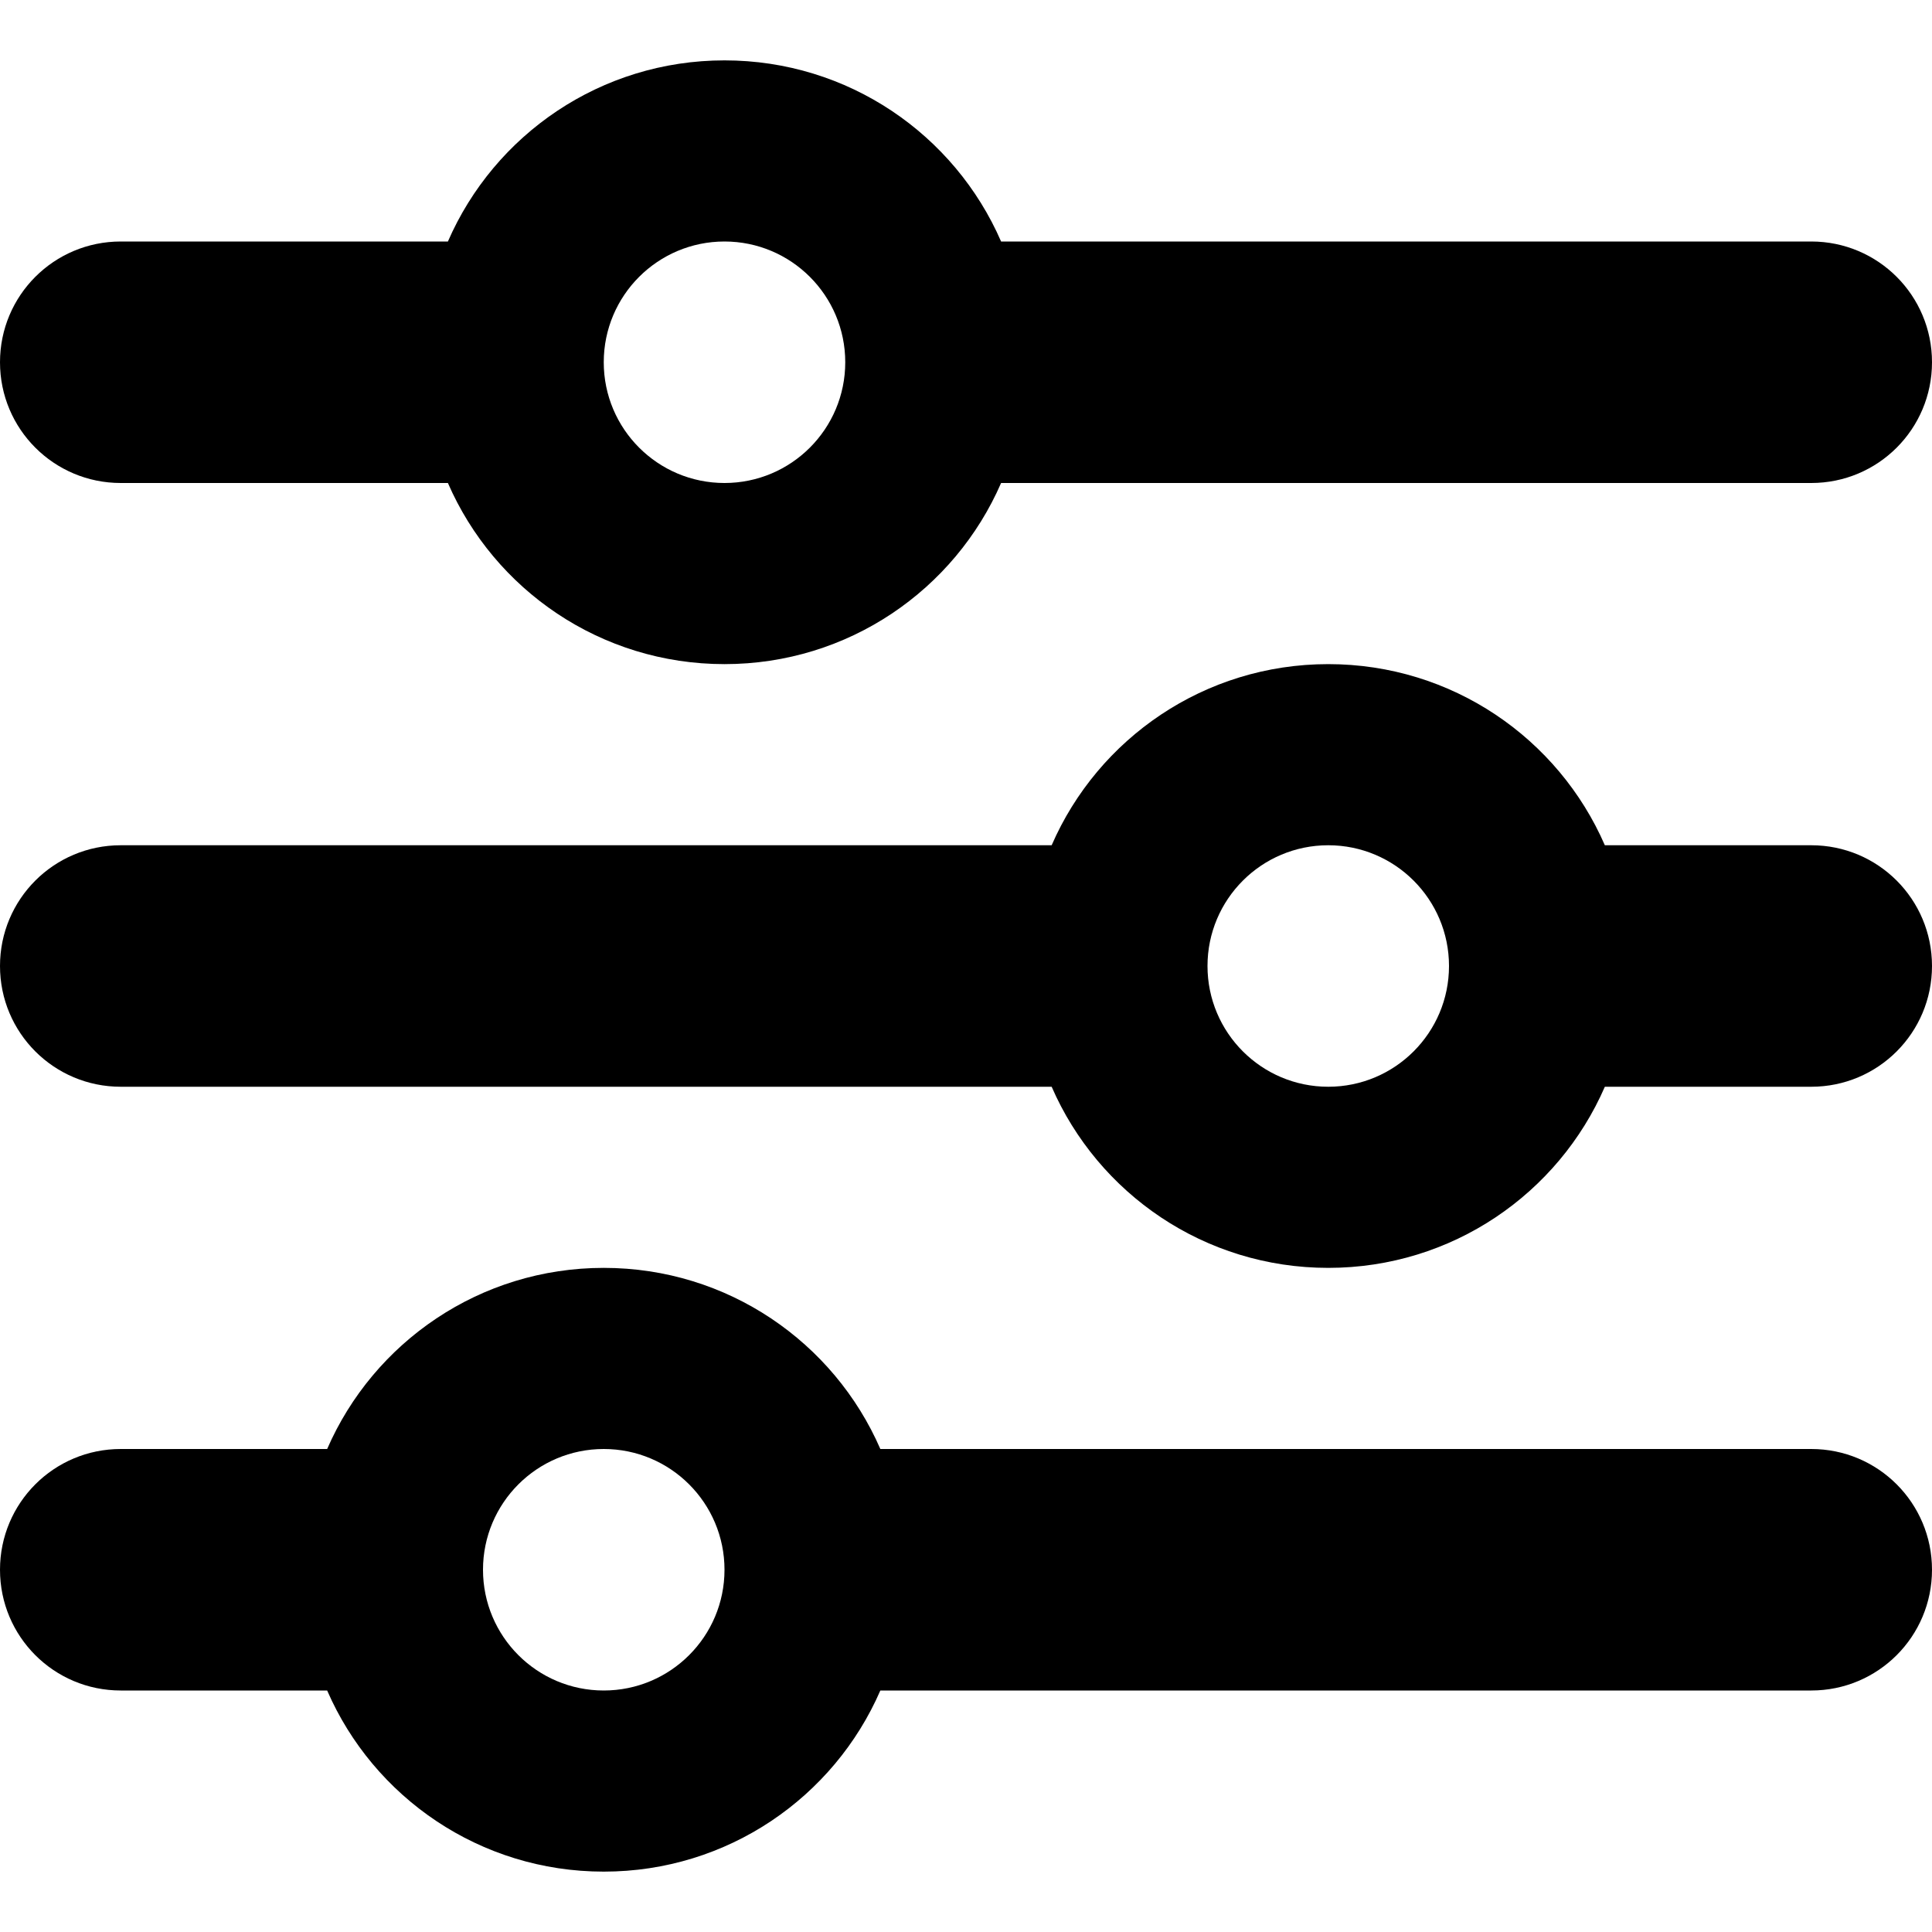
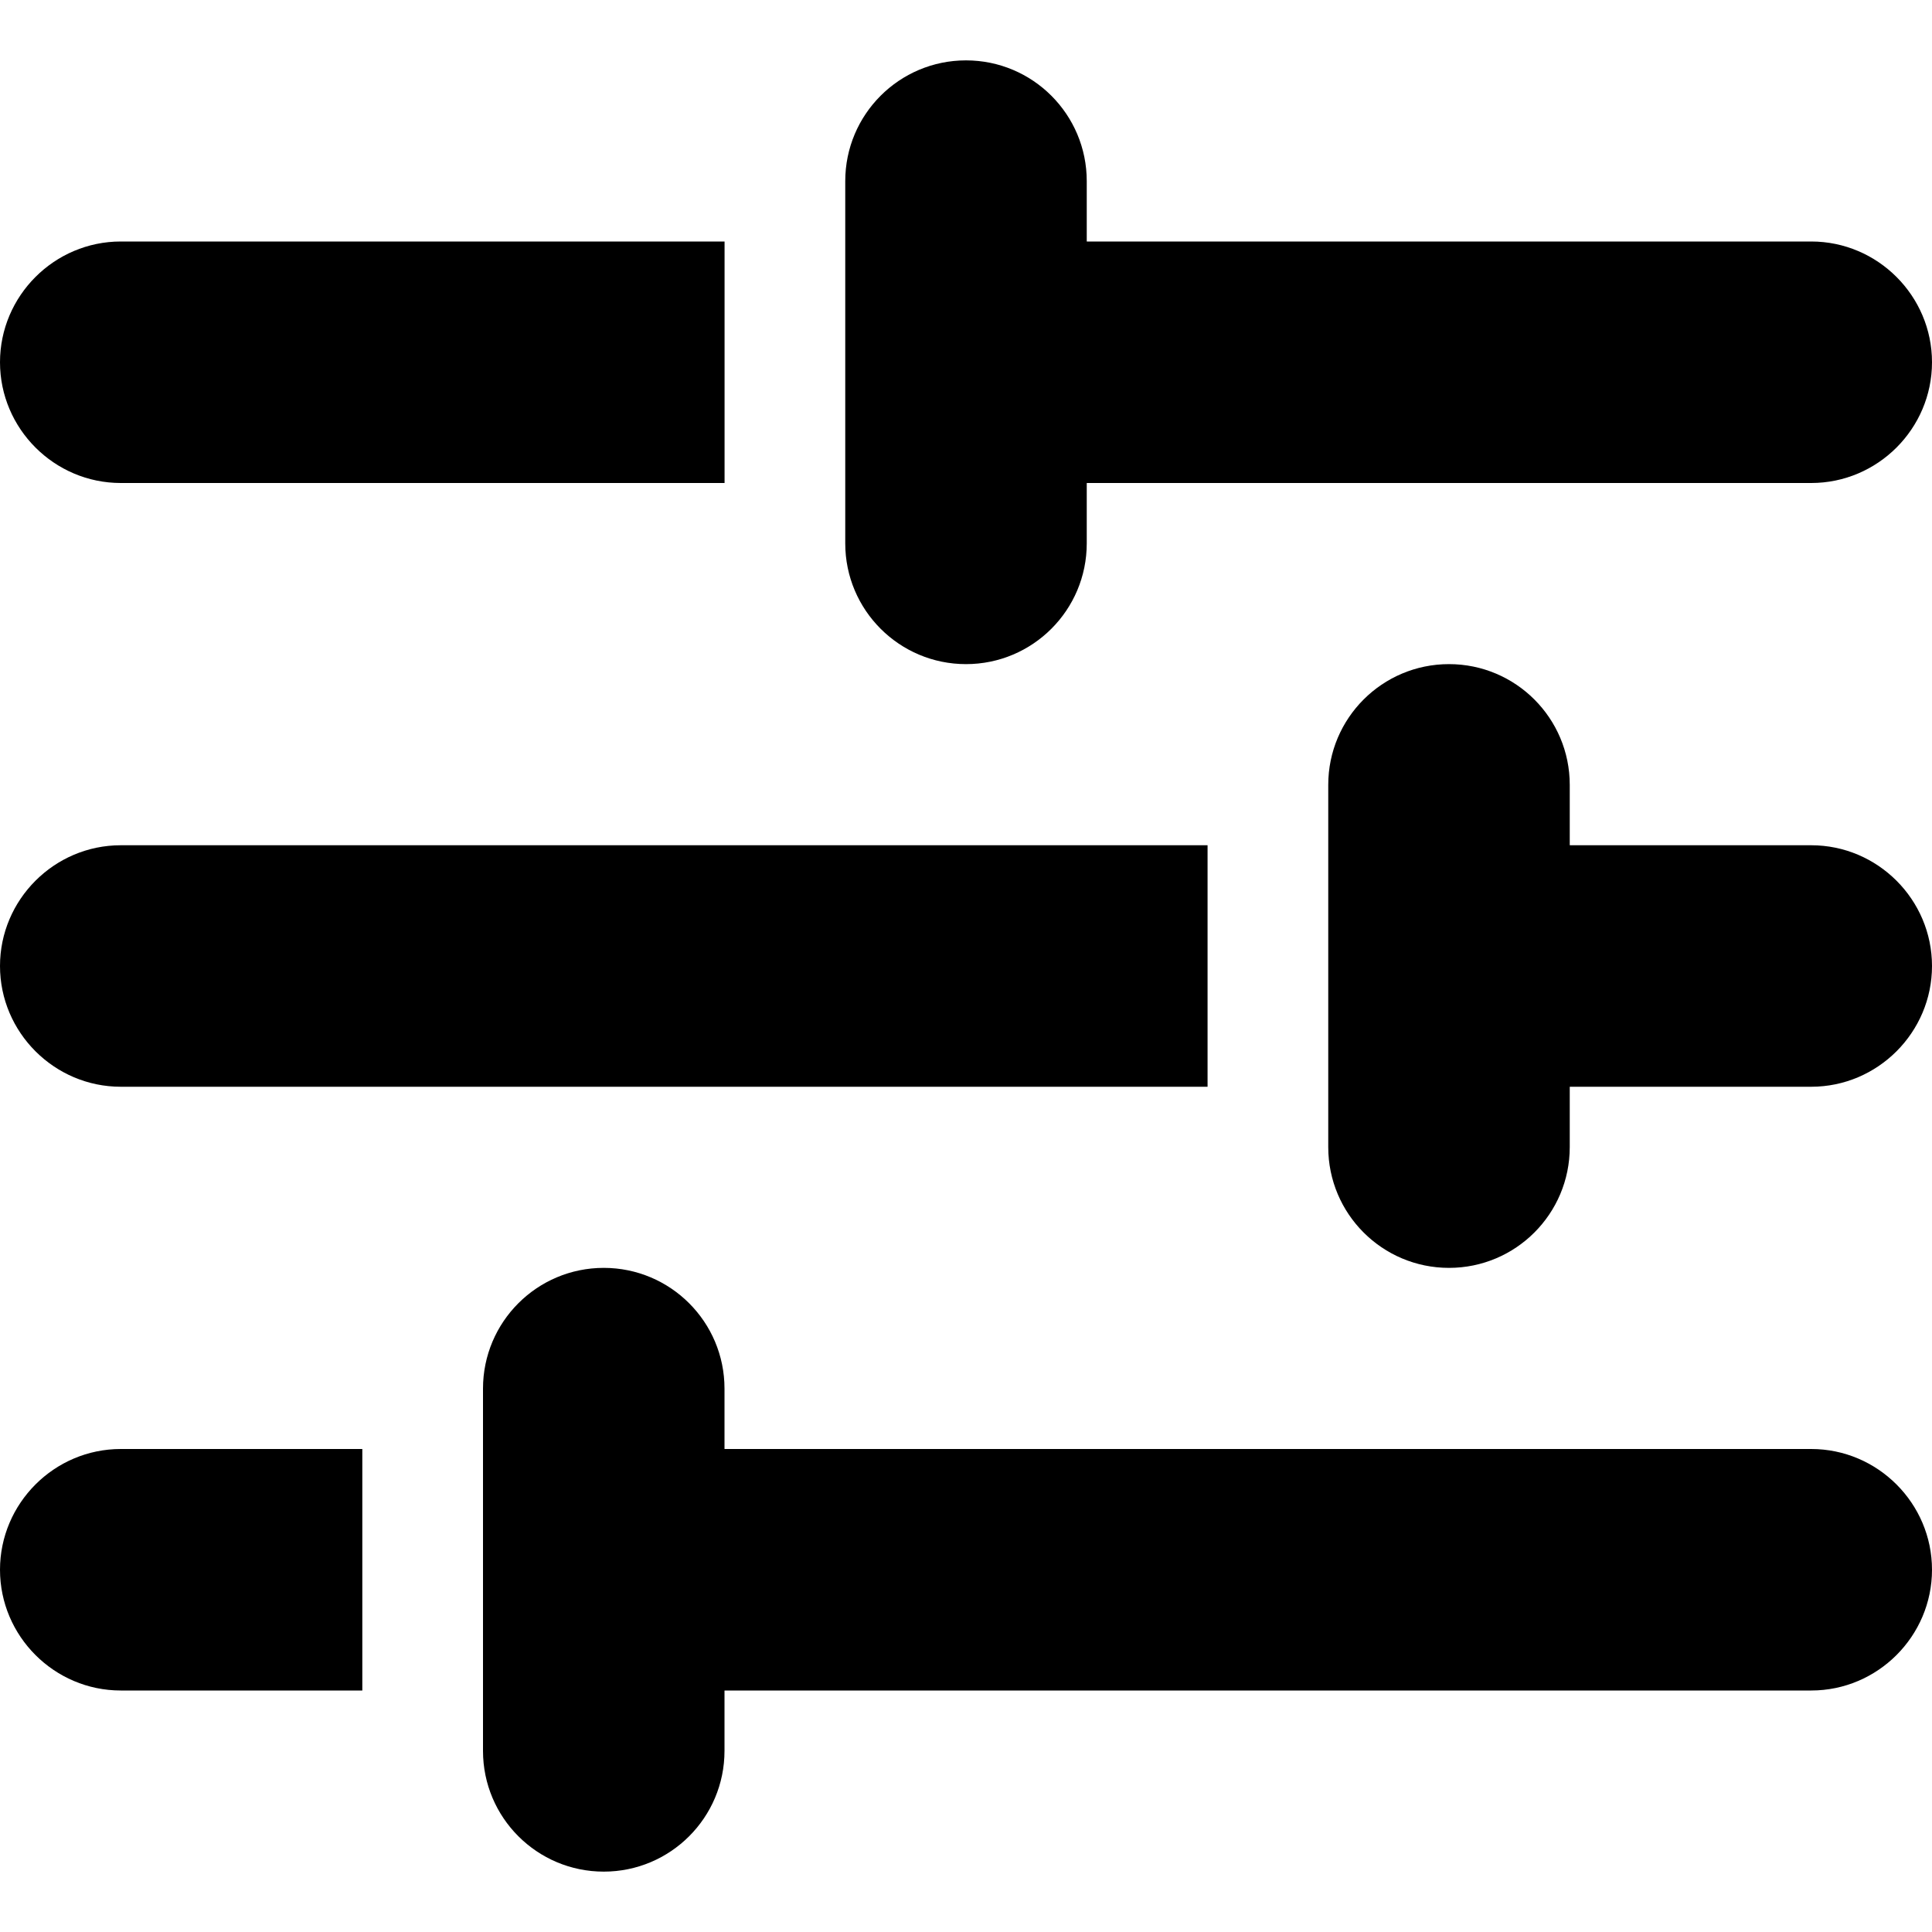
<svg xmlns="http://www.w3.org/2000/svg" viewBox="0 0 512 512">
-   <path d="M0 416c0 17.7 14.3 32 32 32l54.7 0c12.3 28.3 40.5 48 73.3 48s61-19.7 73.3-48L480 448c17.7 0 32-14.3 32-32s-14.3-32-32-32l-246.7 0c-12.3-28.3-40.5-48-73.3-48s-61 19.7-73.3 48L32 384c-17.7 0-32 14.3-32 32zm128 0a32 32 0 1 1 64 0 32 32 0 1 1 -64 0zM320 256a32 32 0 1 1 64 0 32 32 0 1 1 -64 0zm32-80c-32.8 0-61 19.7-73.3 48L32 224c-17.7 0-32 14.3-32 32s14.3 32 32 32l246.7 0c12.3 28.3 40.5 48 73.3 48s61-19.7 73.3-48l54.7 0c17.7 0 32-14.3 32-32s-14.3-32-32-32l-54.7 0c-12.3-28.3-40.5-48-73.3-48zM192 128a32 32 0 1 1 0-64 32 32 0 1 1 0 64zm73.3-64C253 35.7 224.8 16 192 16s-61 19.7-73.3 48L32 64C14.3 64 0 78.3 0 96s14.3 32 32 32l86.7 0c12.3 28.3 40.5 48 73.3 48s61-19.7 73.3-48L480 128c17.7 0 32-14.3 32-32s-14.3-32-32-32L265.3 64z" />
+   <path d="M32 128H192.018V64H32C14.4 64 0 78.4 0 96S14.4 128 32 128ZM32 288H320.018V224H32C14.4 224 0 238.4 0 256S14.4 288 32 288ZM480 224H416.018C416.018 223.969 416 223.943 416 223.912V208C416 190.326 401.674 176 384 176S352 190.326 352 208V304C352 321.672 366.326 336 384 336S416 321.672 416 304V288.088C416 288.057 416.018 288.031 416.018 288H480C497.6 288 512 273.6 512 256S497.6 224 480 224ZM0 416C0 433.6 14.4 448 32 448H96.018V384H32C14.4 384 0 398.4 0 416ZM480 384H192.018C192.018 383.969 192 383.943 192 383.912V368C192 350.326 177.674 336 160 336S128 350.326 128 368V464C128 481.672 142.326 496 160 496S192 481.672 192 464V448.088C192 448.057 192.018 448.031 192.018 448H480C497.6 448 512 433.6 512 416S497.6 384 480 384ZM256 176C273.674 176 288 161.672 288 144V128.088C288 128.057 288.018 128.031 288.018 128H480C497.6 128 512 113.6 512 96S497.6 64 480 64H288.018C288.018 63.969 288 63.943 288 63.912V48C288 30.326 273.674 16 256 16S224 30.326 224 48V144C224 161.672 238.326 176 256 176Z" />
</svg>
